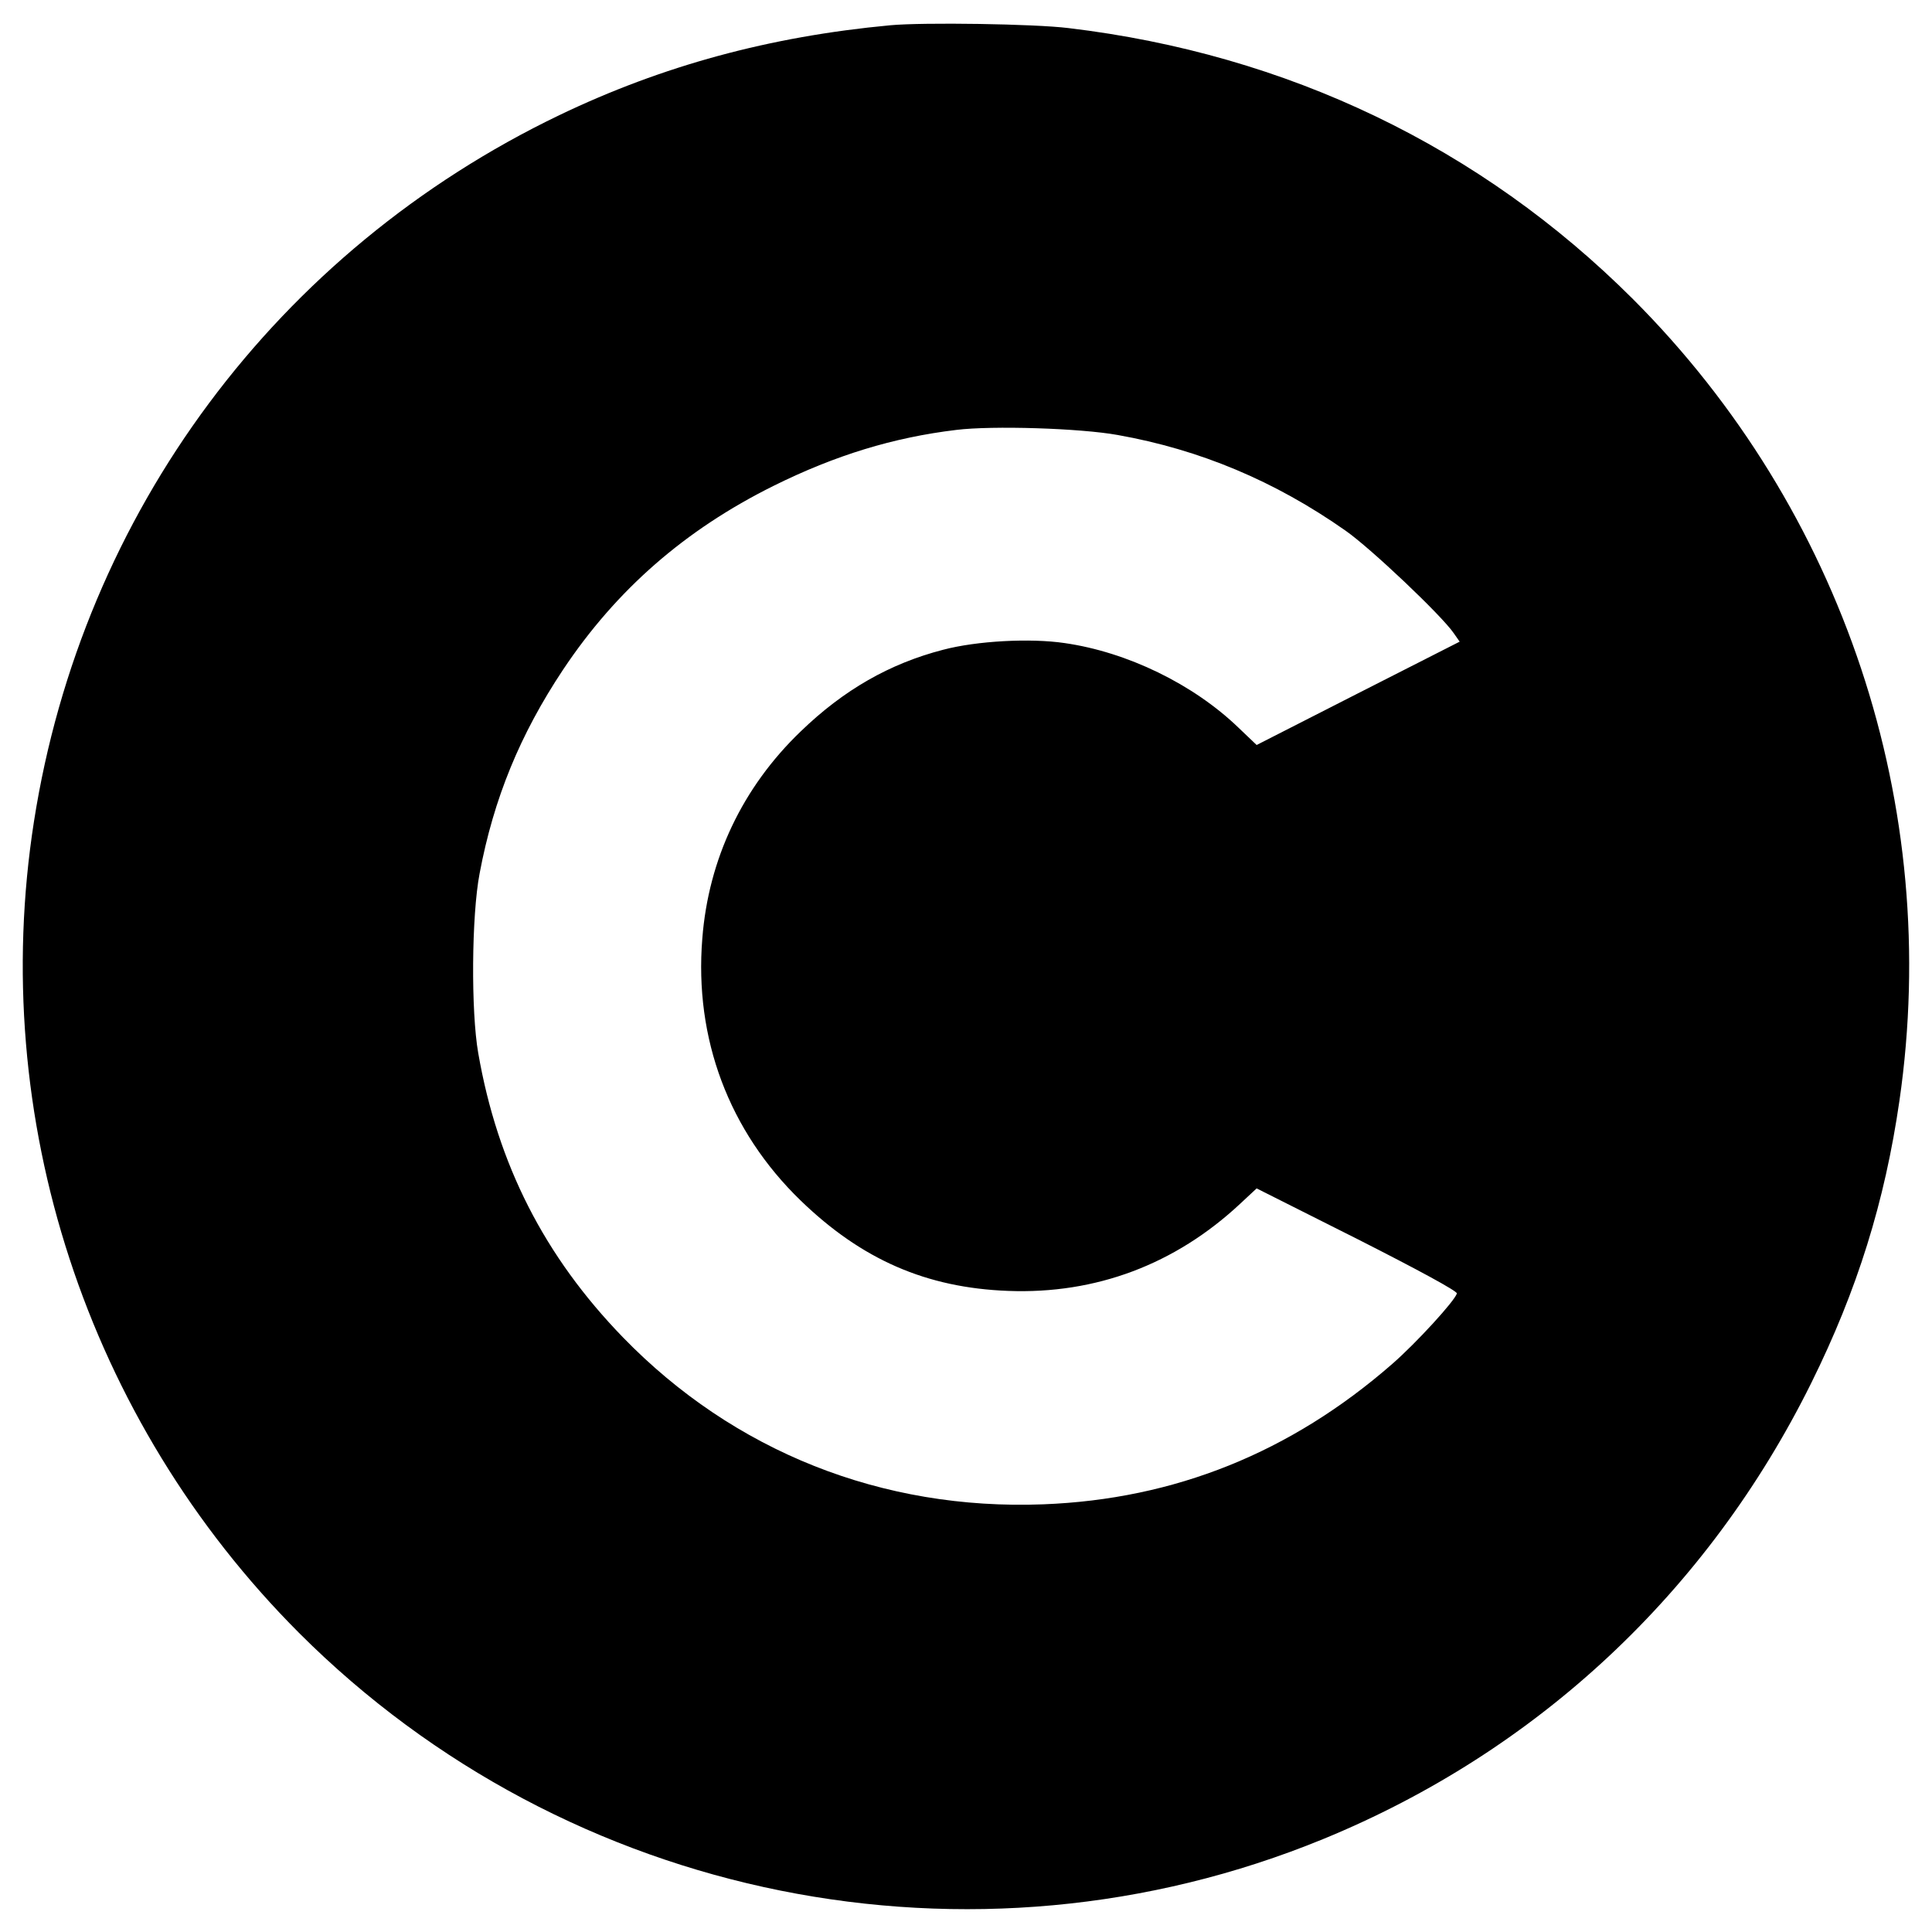
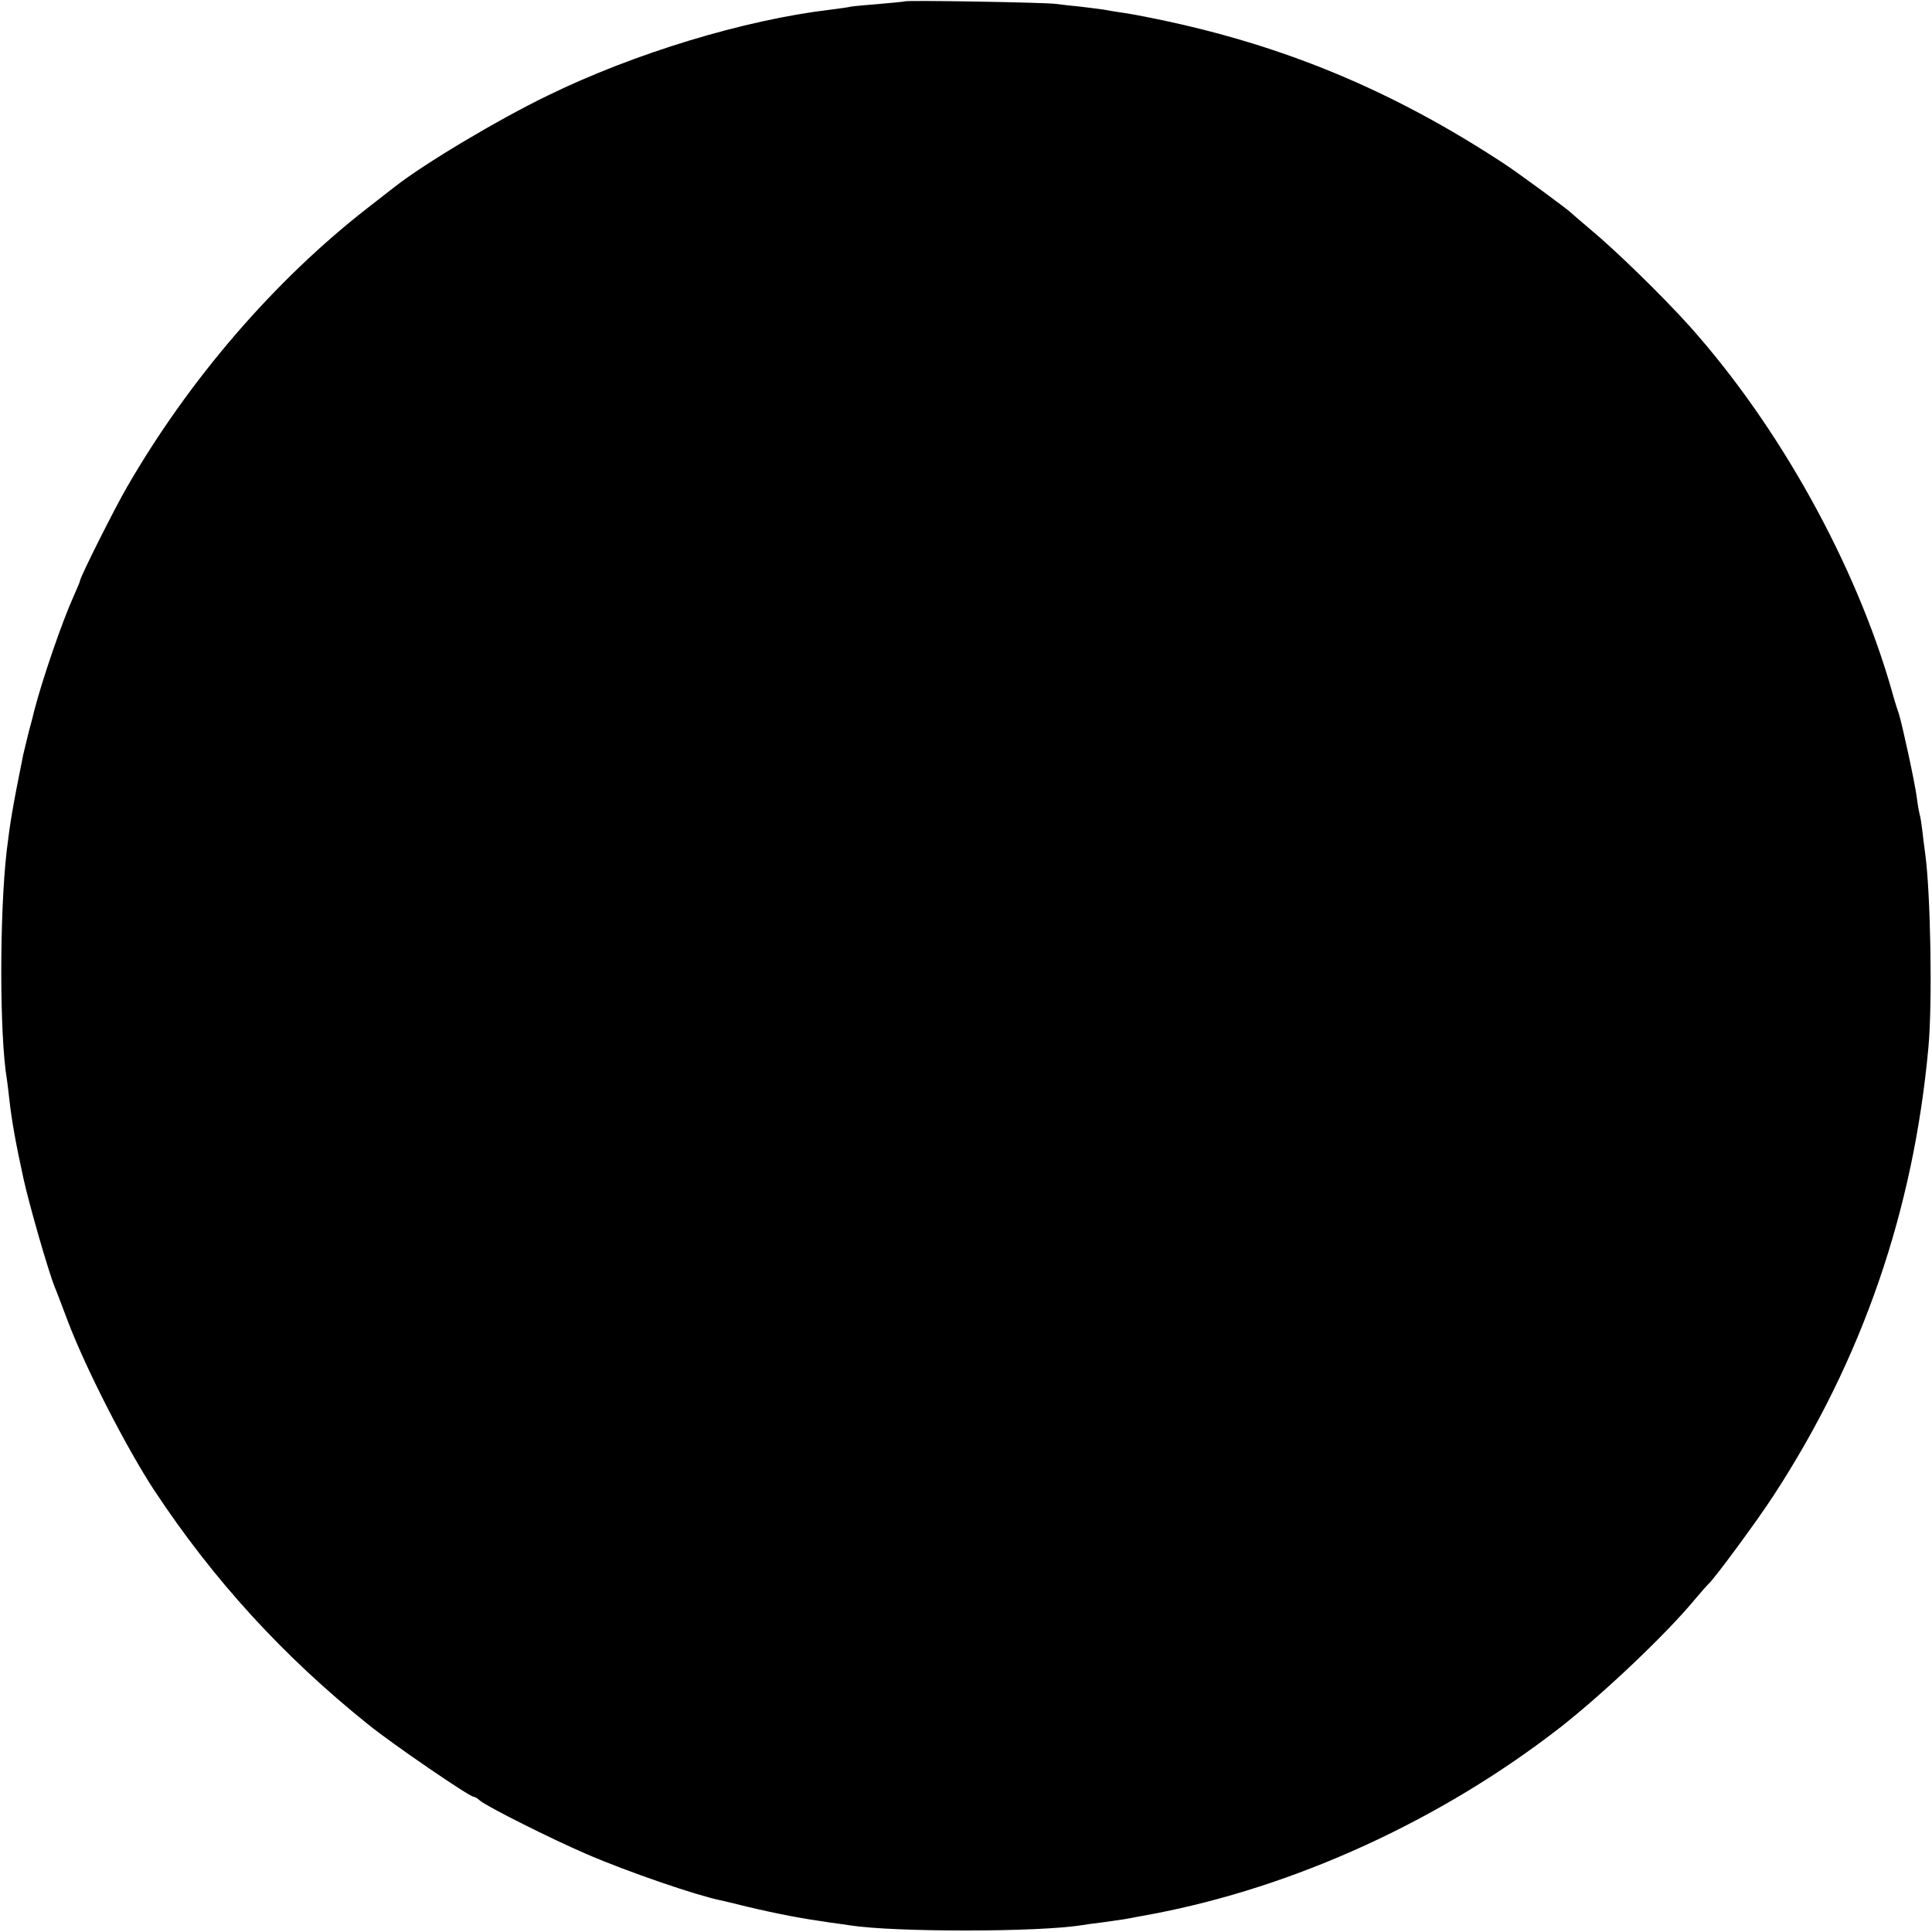
- <svg xmlns="http://www.w3.org/2000/svg" version="1.0" width="688pt" height="688pt" viewBox="0 0 688 688" preserveAspectRatio="xMidYMid meet">
-   <g transform="translate(0,688) scale(0.1,-0.1)" fill="#000000" stroke="none">
-     <path d="M3170 6790 c-429 -40 -811 -144 -1178 -320 -1005 -483 -1699 -1415 -1871 -2515 -165 -1055 187 -2132 944 -2890 956 -956 2399 -1246 3647 -734 763 313 1370 881 1738 1624 164 331 262 646 314 1005 152 1049 -200 2105 -949 2855 -542 541 -1230 872 -2010 965 -121 15 -517 21 -635 10z m810 -1459 c293 -52 560 -164 812 -341 90 -63 343 -303 385 -365 l21 -30 -362 -184 -361 -184 -65 62 c-161 155 -396 269 -619 301 -122 18 -312 8 -433 -24 -189 -49 -353 -142 -507 -291 -207 -199 -328 -454 -350 -737 -29 -357 95 -686 350 -933 218 -211 448 -311 739 -322 312 -12 595 94 827 311 l58 54 358 -180 c217 -110 357 -186 355 -194 -6 -25 -144 -176 -230 -251 -362 -316 -775 -482 -1243 -500 -574 -22 -1102 188 -1497 595 -279 288 -446 615 -515 1012 -26 148 -24 489 5 640 50 266 144 495 297 725 190 285 434 498 750 655 220 109 426 172 650 199 129 16 442 6 575 -18z" />
+ <svg xmlns="http://www.w3.org/2000/svg" version="1.0" width="700pt" height="700pt" viewBox="0 0 700 700" preserveAspectRatio="xMidYMid meet">
+   <g transform="translate(0,700) scale(0.1,-0.1)" fill="#000000" stroke="none">
+     <path d="M3278 6995 c-1 -1 -42 -5 -89 -9 -47 -4 -95 -8 -106 -10 -11 -3 -44 -7 -74 -11 -312 -37 -711 -158 -1024 -311 -180 -87 -448 -247 -555 -331 -8 -6 -51 -40 -95 -74 -340 -264 -650 -624 -875 -1014 -47 -81 -170 -327 -170 -339 0 -3 -11 -29 -24 -58 -43 -96 -112 -298 -142 -413 -4 -16 -8 -34 -10 -40 -5 -16 -25 -98 -30 -120 -39 -194 -47 -242 -60 -350 -26 -230 -26 -667 1 -826 2 -13 6 -46 9 -74 9 -78 22 -152 51 -285 21 -96 91 -339 114 -395 5 -11 25 -65 46 -120 64 -170 213 -461 314 -615 214 -324 467 -601 775 -848 89 -72 367 -262 382 -262 4 0 15 -6 23 -14 26 -22 259 -139 387 -194 148 -64 396 -149 484 -167 8 -2 53 -12 100 -24 109 -26 200 -43 299 -57 25 -3 57 -8 71 -10 162 -25 684 -25 841 1 13 2 47 7 74 10 72 10 86 12 120 19 17 3 44 8 60 11 517 98 1046 340 1479 677 158 124 387 341 491 468 21 25 41 47 44 50 17 12 180 233 238 323 320 491 506 1030 560 1622 15 162 8 563 -12 705 -3 19 -7 55 -10 80 -3 25 -7 52 -10 60 -2 8 -7 35 -10 60 -7 55 -53 265 -64 300 -5 14 -17 52 -26 85 -130 458 -408 960 -734 1324 -101 112 -267 274 -366 356 -33 28 -62 53 -65 56 -8 9 -190 143 -239 175 -403 265 -798 430 -1260 525 -53 11 -112 22 -131 24 -19 3 -46 7 -60 10 -13 2 -52 7 -86 11 -33 3 -74 8 -90 10 -33 5 -540 14 -546 9z" />
  </g>
</svg>
